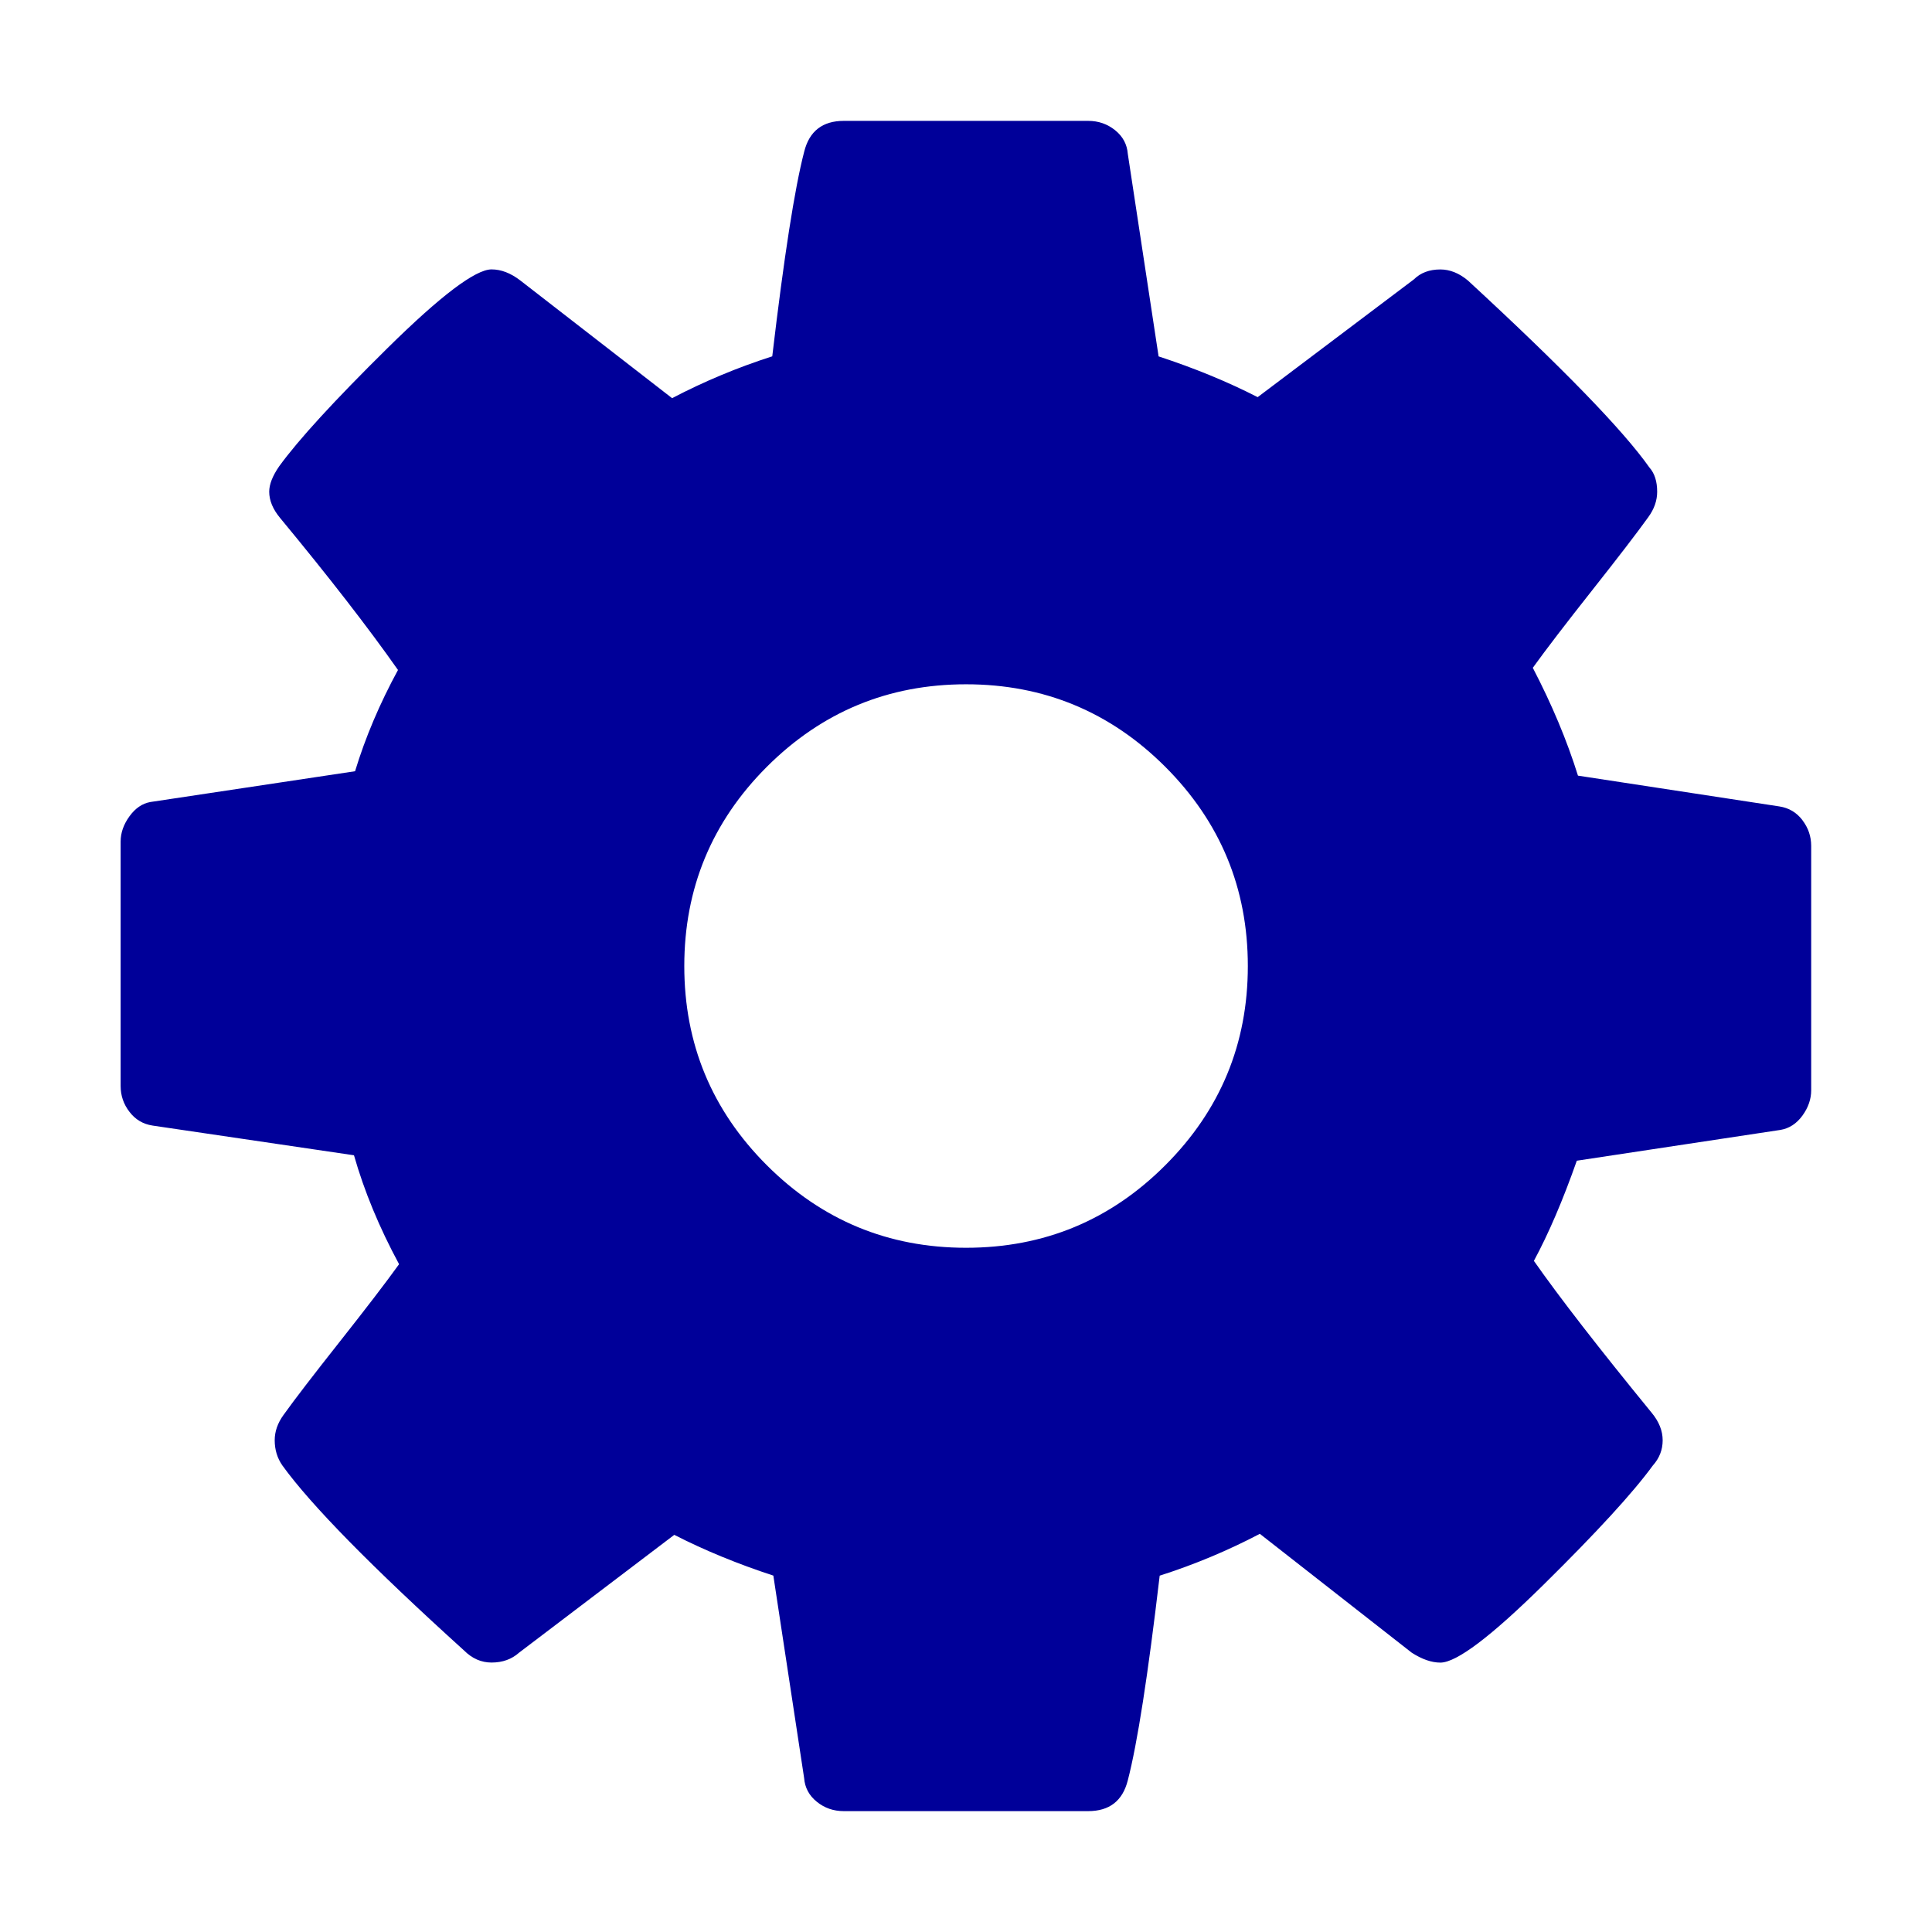
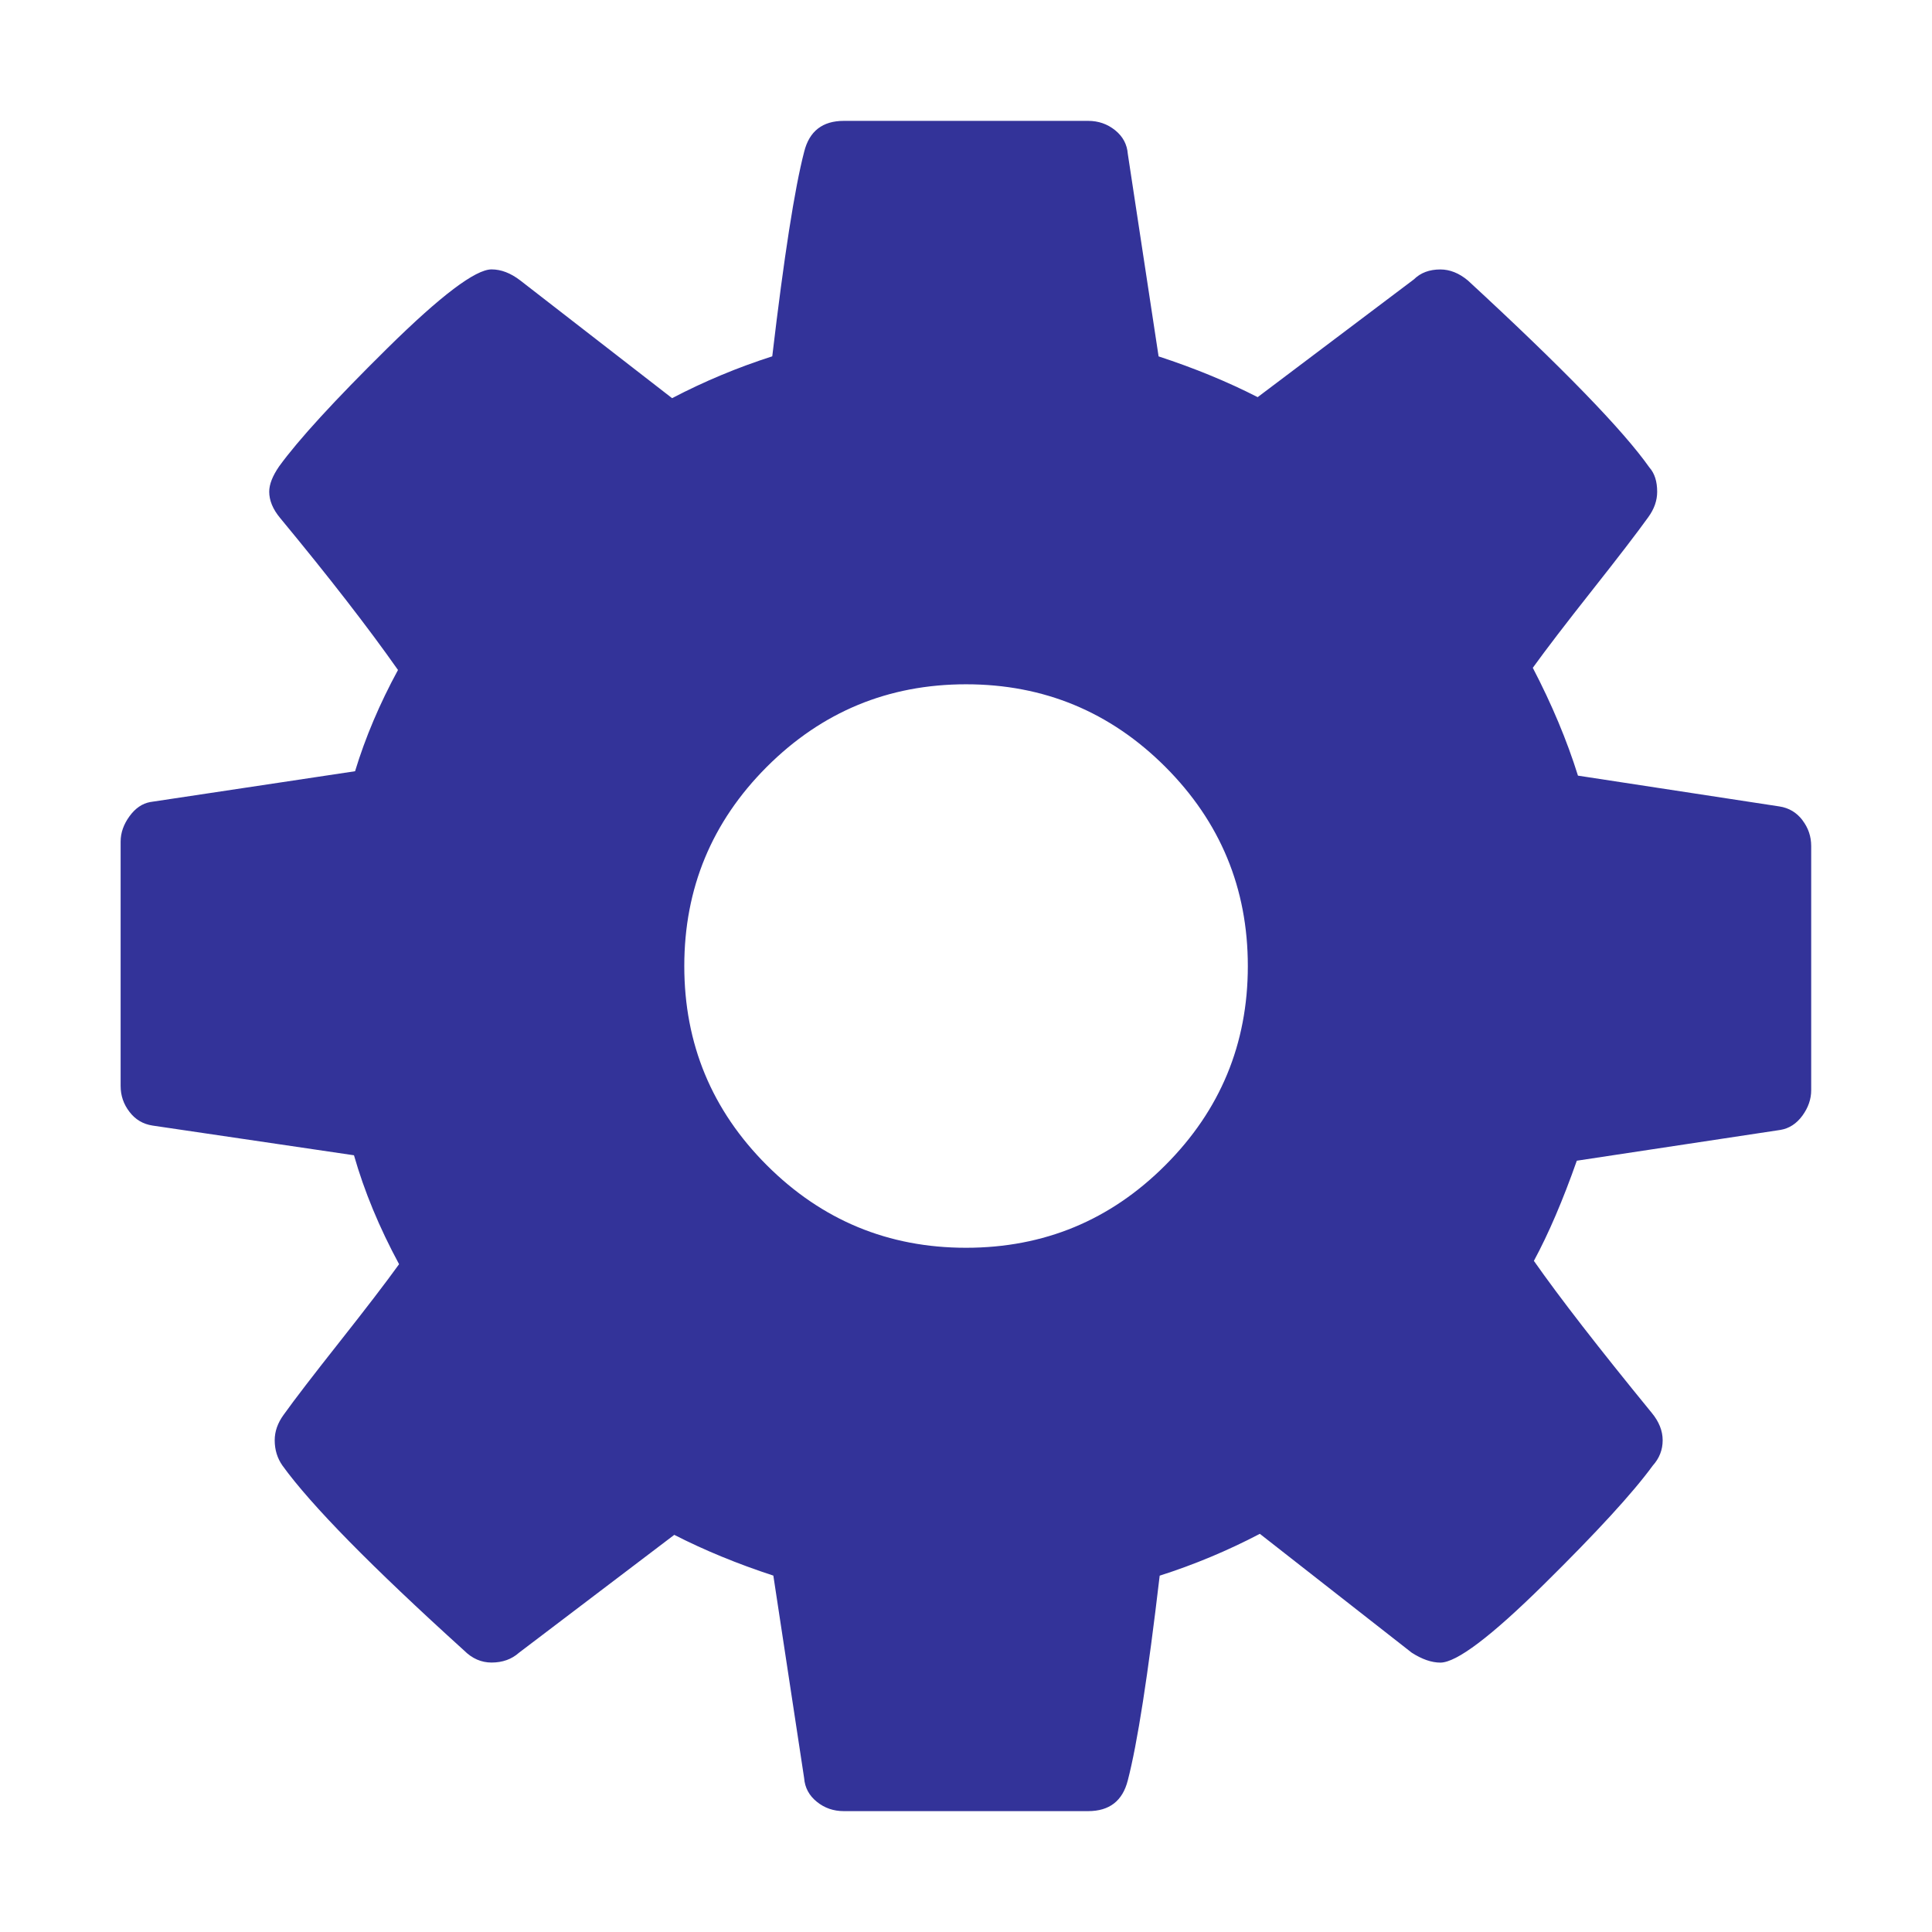
<svg xmlns="http://www.w3.org/2000/svg" height="32" viewBox="0 0 32 32" width="32">
-   <path d="m29.855 13.585c-.098-.128-.225-.204-.383-.228l-3.336-.51c-.182-.583-.432-1.179-.748-1.786.219-.304.547-.732.984-1.285.437-.553.747-.957.93-1.212.097-.134.146-.273.146-.419 0-.17-.042-.304-.128-.401-.437-.62-1.44-1.653-3.008-3.099-.145-.121-.298-.182-.455-.182-.182 0-.328.055-.438.164l-2.588 1.951c-.499-.255-1.045-.48-1.641-.675l-.51-3.354c-.012-.158-.082-.289-.21-.392-.128-.103-.276-.155-.447-.155h-4.047c-.352 0-.571.17-.656.51-.158.607-.334 1.738-.529 3.39-.571.183-1.124.413-1.659.693l-2.516-1.951c-.158-.121-.316-.182-.474-.182-.267 0-.842.434-1.723 1.303-.881.869-1.479 1.522-1.796 1.96-.109.158-.164.298-.164.419 0 .146.061.292.182.437.814.984 1.464 1.823 1.951 2.516-.304.559-.541 1.118-.711 1.677l-3.391.51c-.134.024-.249.103-.346.237-.097.134-.146.273-.146.419v4.047c0 .158.048.301.146.428.097.128.225.204.383.228l3.336.492c.17.595.419 1.197.747 1.804-.219.304-.547.732-.984 1.285-.437.553-.748.957-.93 1.212-.097.134-.146.273-.146.419 0 .158.043.298.128.419.474.656 1.477 1.677 3.008 3.063.134.134.286.2.456.2.182 0 .334-.055.456-.164l2.57-1.951c.499.255 1.045.48 1.641.675l.51 3.354c.012.158.082.289.21.392.128.104.277.155.447.155h4.047c.353 0 .571-.17.657-.51.158-.608.334-1.738.528-3.39.571-.182 1.124-.413 1.659-.693l2.516 1.969c.17.109.328.164.474.164.267 0 .838-.431 1.713-1.294.875-.863 1.477-1.519 1.805-1.969.109-.121.164-.261.164-.419 0-.158-.061-.31-.182-.456-.875-1.07-1.525-1.908-1.951-2.516.243-.45.48-1.003.711-1.659l3.372-.51c.146-.024.268-.104.365-.237.097-.134.145-.274.145-.419v-4.047c0-.158-.048-.3-.146-.428zm-10.554 5.715c-.911.912-2.011 1.367-3.3 1.367-1.288 0-2.388-.456-3.3-1.367-.911-.911-1.367-2.011-1.367-3.299 0-1.288.456-2.388 1.367-3.3.912-.911 2.012-1.367 3.3-1.367 1.288 0 2.388.456 3.3 1.367.911.912 1.367 2.011 1.367 3.3 0 1.288-.456 2.388-1.367 3.299z" fill="#000099" stroke-width="1.75" />
+   <path d="m29.855 13.585c-.098-.128-.225-.204-.383-.228l-3.336-.51c-.182-.583-.432-1.179-.748-1.786.219-.304.547-.732.984-1.285.437-.553.747-.957.93-1.212.097-.134.146-.273.146-.419 0-.17-.042-.304-.128-.401-.437-.62-1.44-1.653-3.008-3.099-.145-.121-.298-.182-.455-.182-.182 0-.328.055-.438.164l-2.588 1.951c-.499-.255-1.045-.48-1.641-.675l-.51-3.354c-.012-.158-.082-.289-.21-.392-.128-.103-.276-.155-.447-.155h-4.047c-.352 0-.571.17-.656.51-.158.607-.334 1.738-.529 3.39-.571.183-1.124.413-1.659.693l-2.516-1.951c-.158-.121-.316-.182-.474-.182-.267 0-.842.434-1.723 1.303-.881.869-1.479 1.522-1.796 1.96-.109.158-.164.298-.164.419 0 .146.061.292.182.437.814.984 1.464 1.823 1.951 2.516-.304.559-.541 1.118-.711 1.677l-3.391.51c-.134.024-.249.103-.346.237-.097.134-.146.273-.146.419v4.047c0 .158.048.301.146.428.097.128.225.204.383.228l3.336.492c.17.595.419 1.197.747 1.804-.219.304-.547.732-.984 1.285-.437.553-.748.957-.93 1.212-.097.134-.146.273-.146.419 0 .158.043.298.128.419.474.656 1.477 1.677 3.008 3.063.134.134.286.2.456.2.182 0 .334-.055.456-.164l2.57-1.951c.499.255 1.045.48 1.641.675l.51 3.354c.012.158.082.289.21.392.128.104.277.155.447.155h4.047c.353 0 .571-.17.657-.51.158-.608.334-1.738.528-3.39.571-.182 1.124-.413 1.659-.693l2.516 1.969c.17.109.328.164.474.164.267 0 .838-.431 1.713-1.294.875-.863 1.477-1.519 1.805-1.969.109-.121.164-.261.164-.419 0-.158-.061-.31-.182-.456-.875-1.07-1.525-1.908-1.951-2.516.243-.45.48-1.003.711-1.659l3.372-.51c.146-.024.268-.104.365-.237.097-.134.145-.274.145-.419v-4.047c0-.158-.048-.3-.146-.428zm-10.554 5.715c-.911.912-2.011 1.367-3.3 1.367-1.288 0-2.388-.456-3.3-1.367-.911-.911-1.367-2.011-1.367-3.299 0-1.288.456-2.388 1.367-3.3.912-.911 2.012-1.367 3.3-1.367 1.288 0 2.388.456 3.3 1.367.911.912 1.367 2.011 1.367 3.3 0 1.288-.456 2.388-1.367 3.299z" fill="#333399" stroke-width="1.75" />
</svg>
